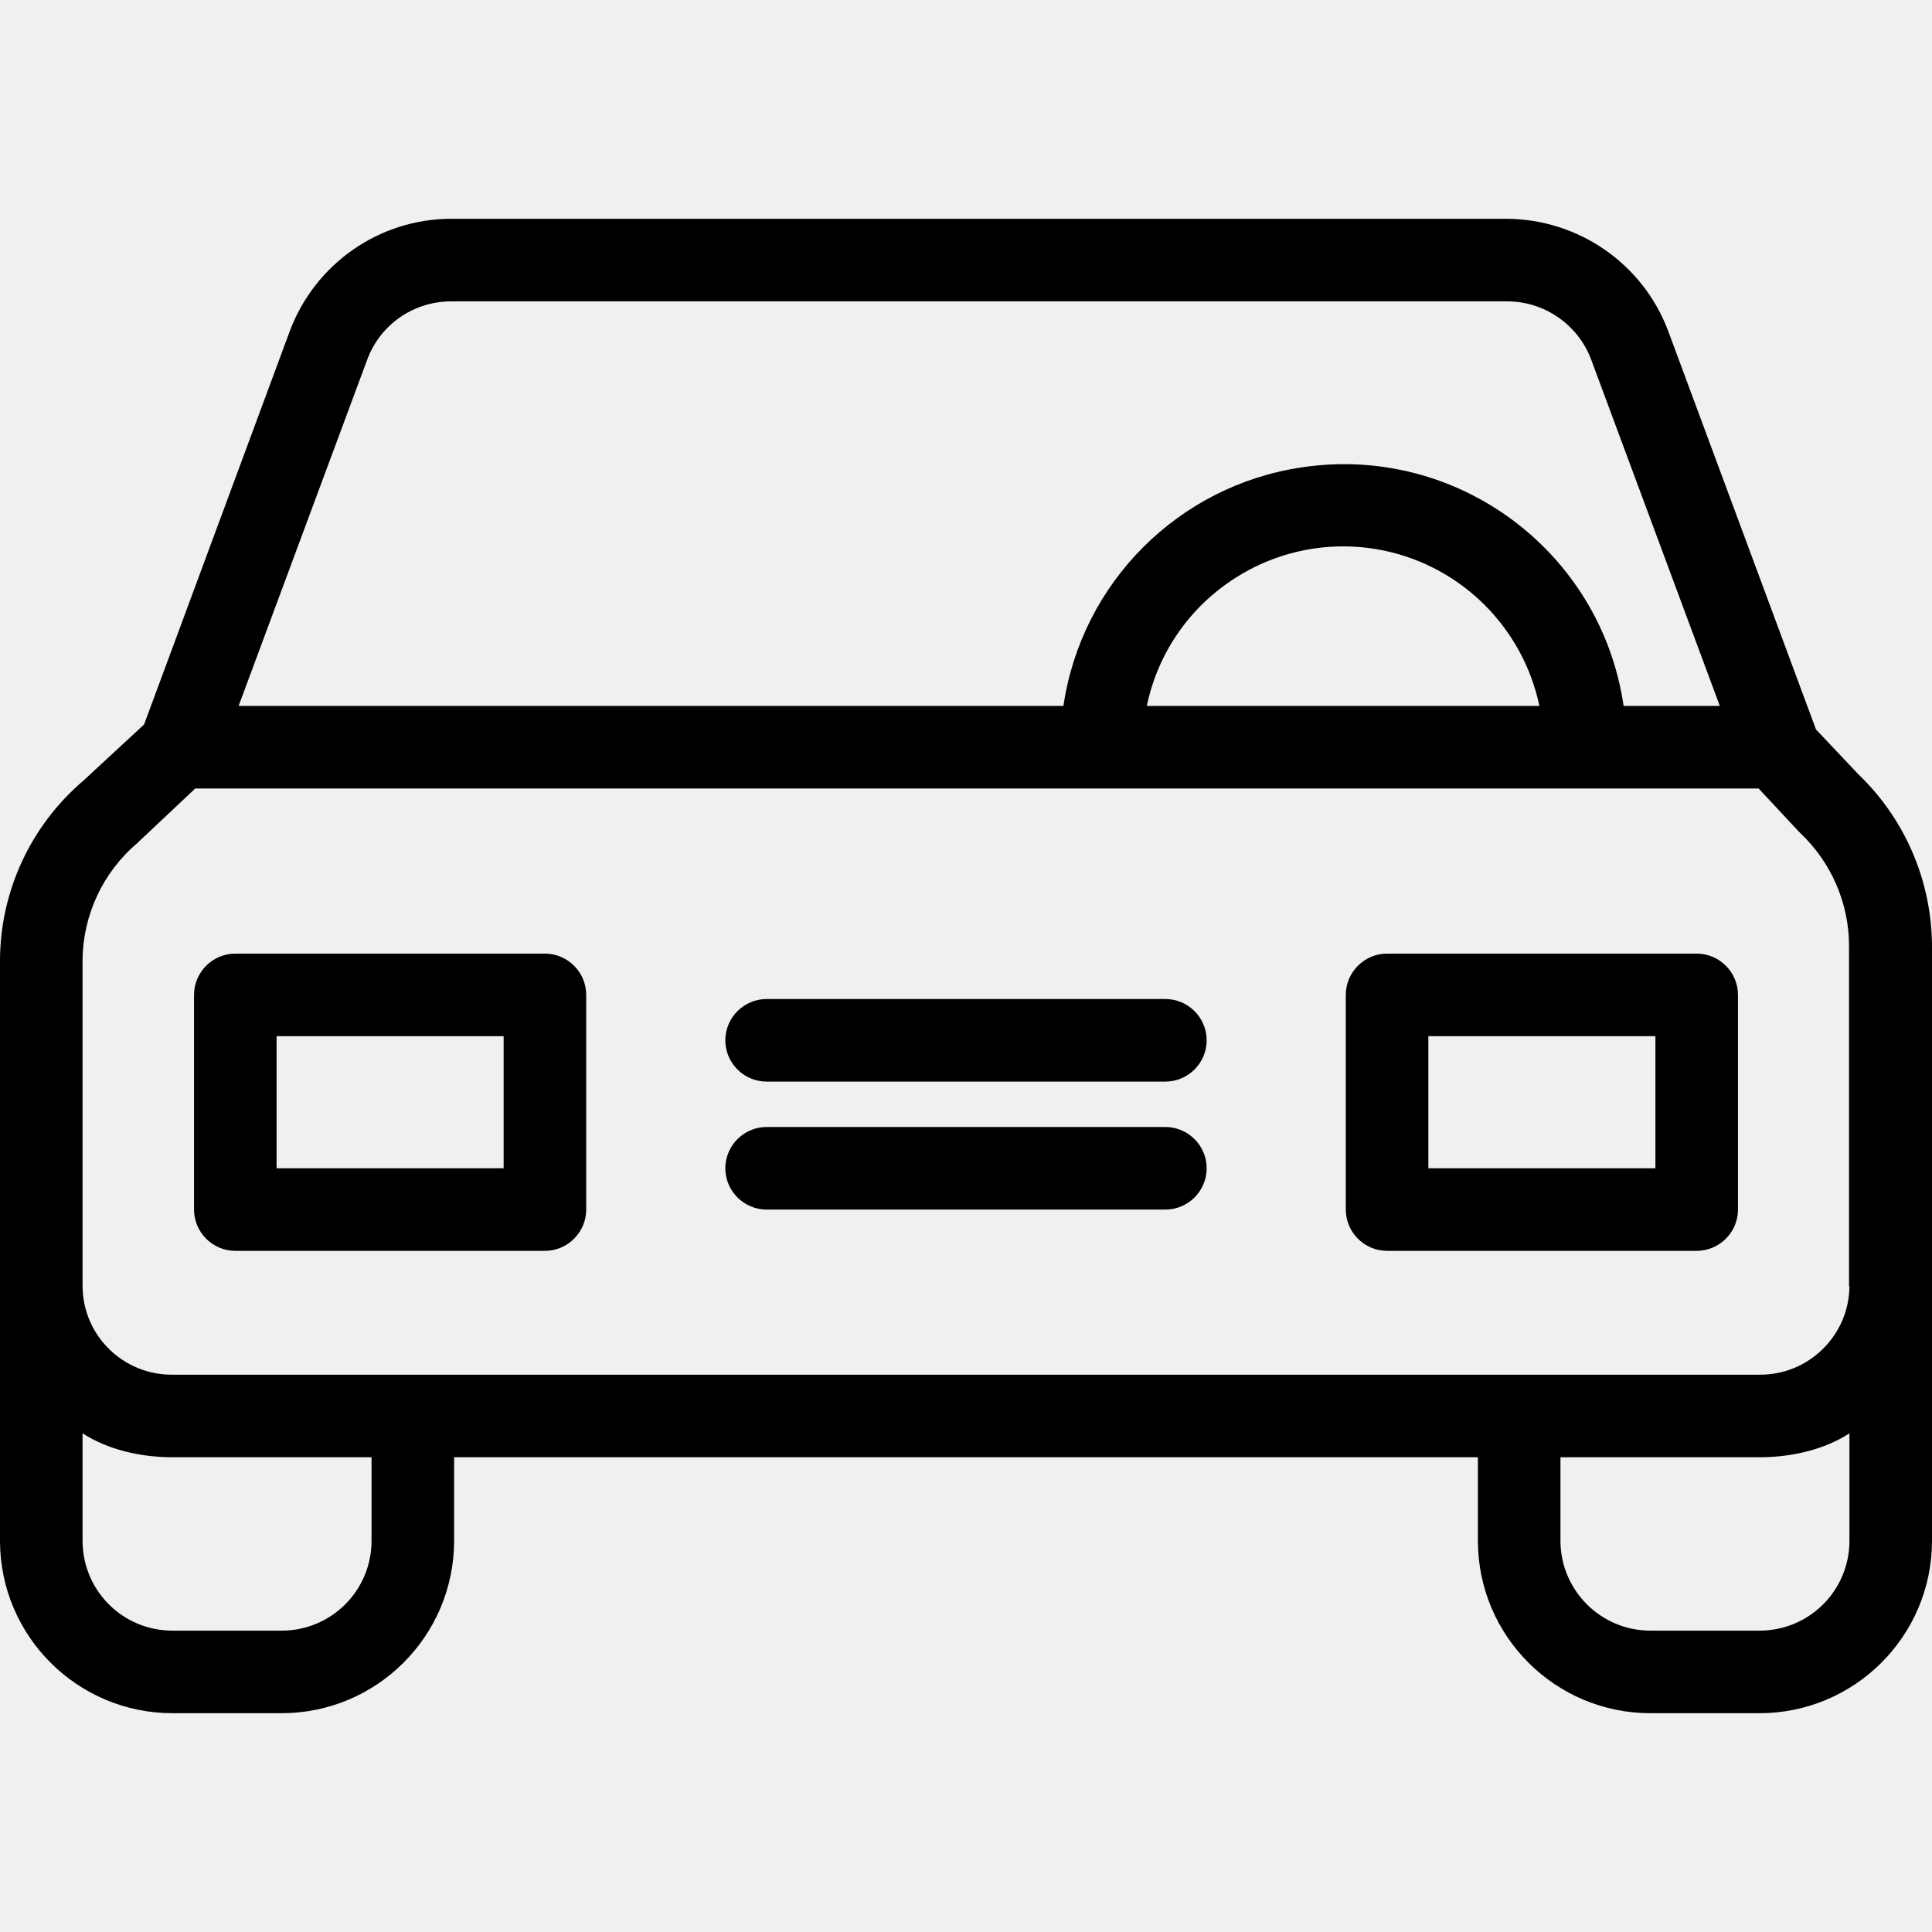
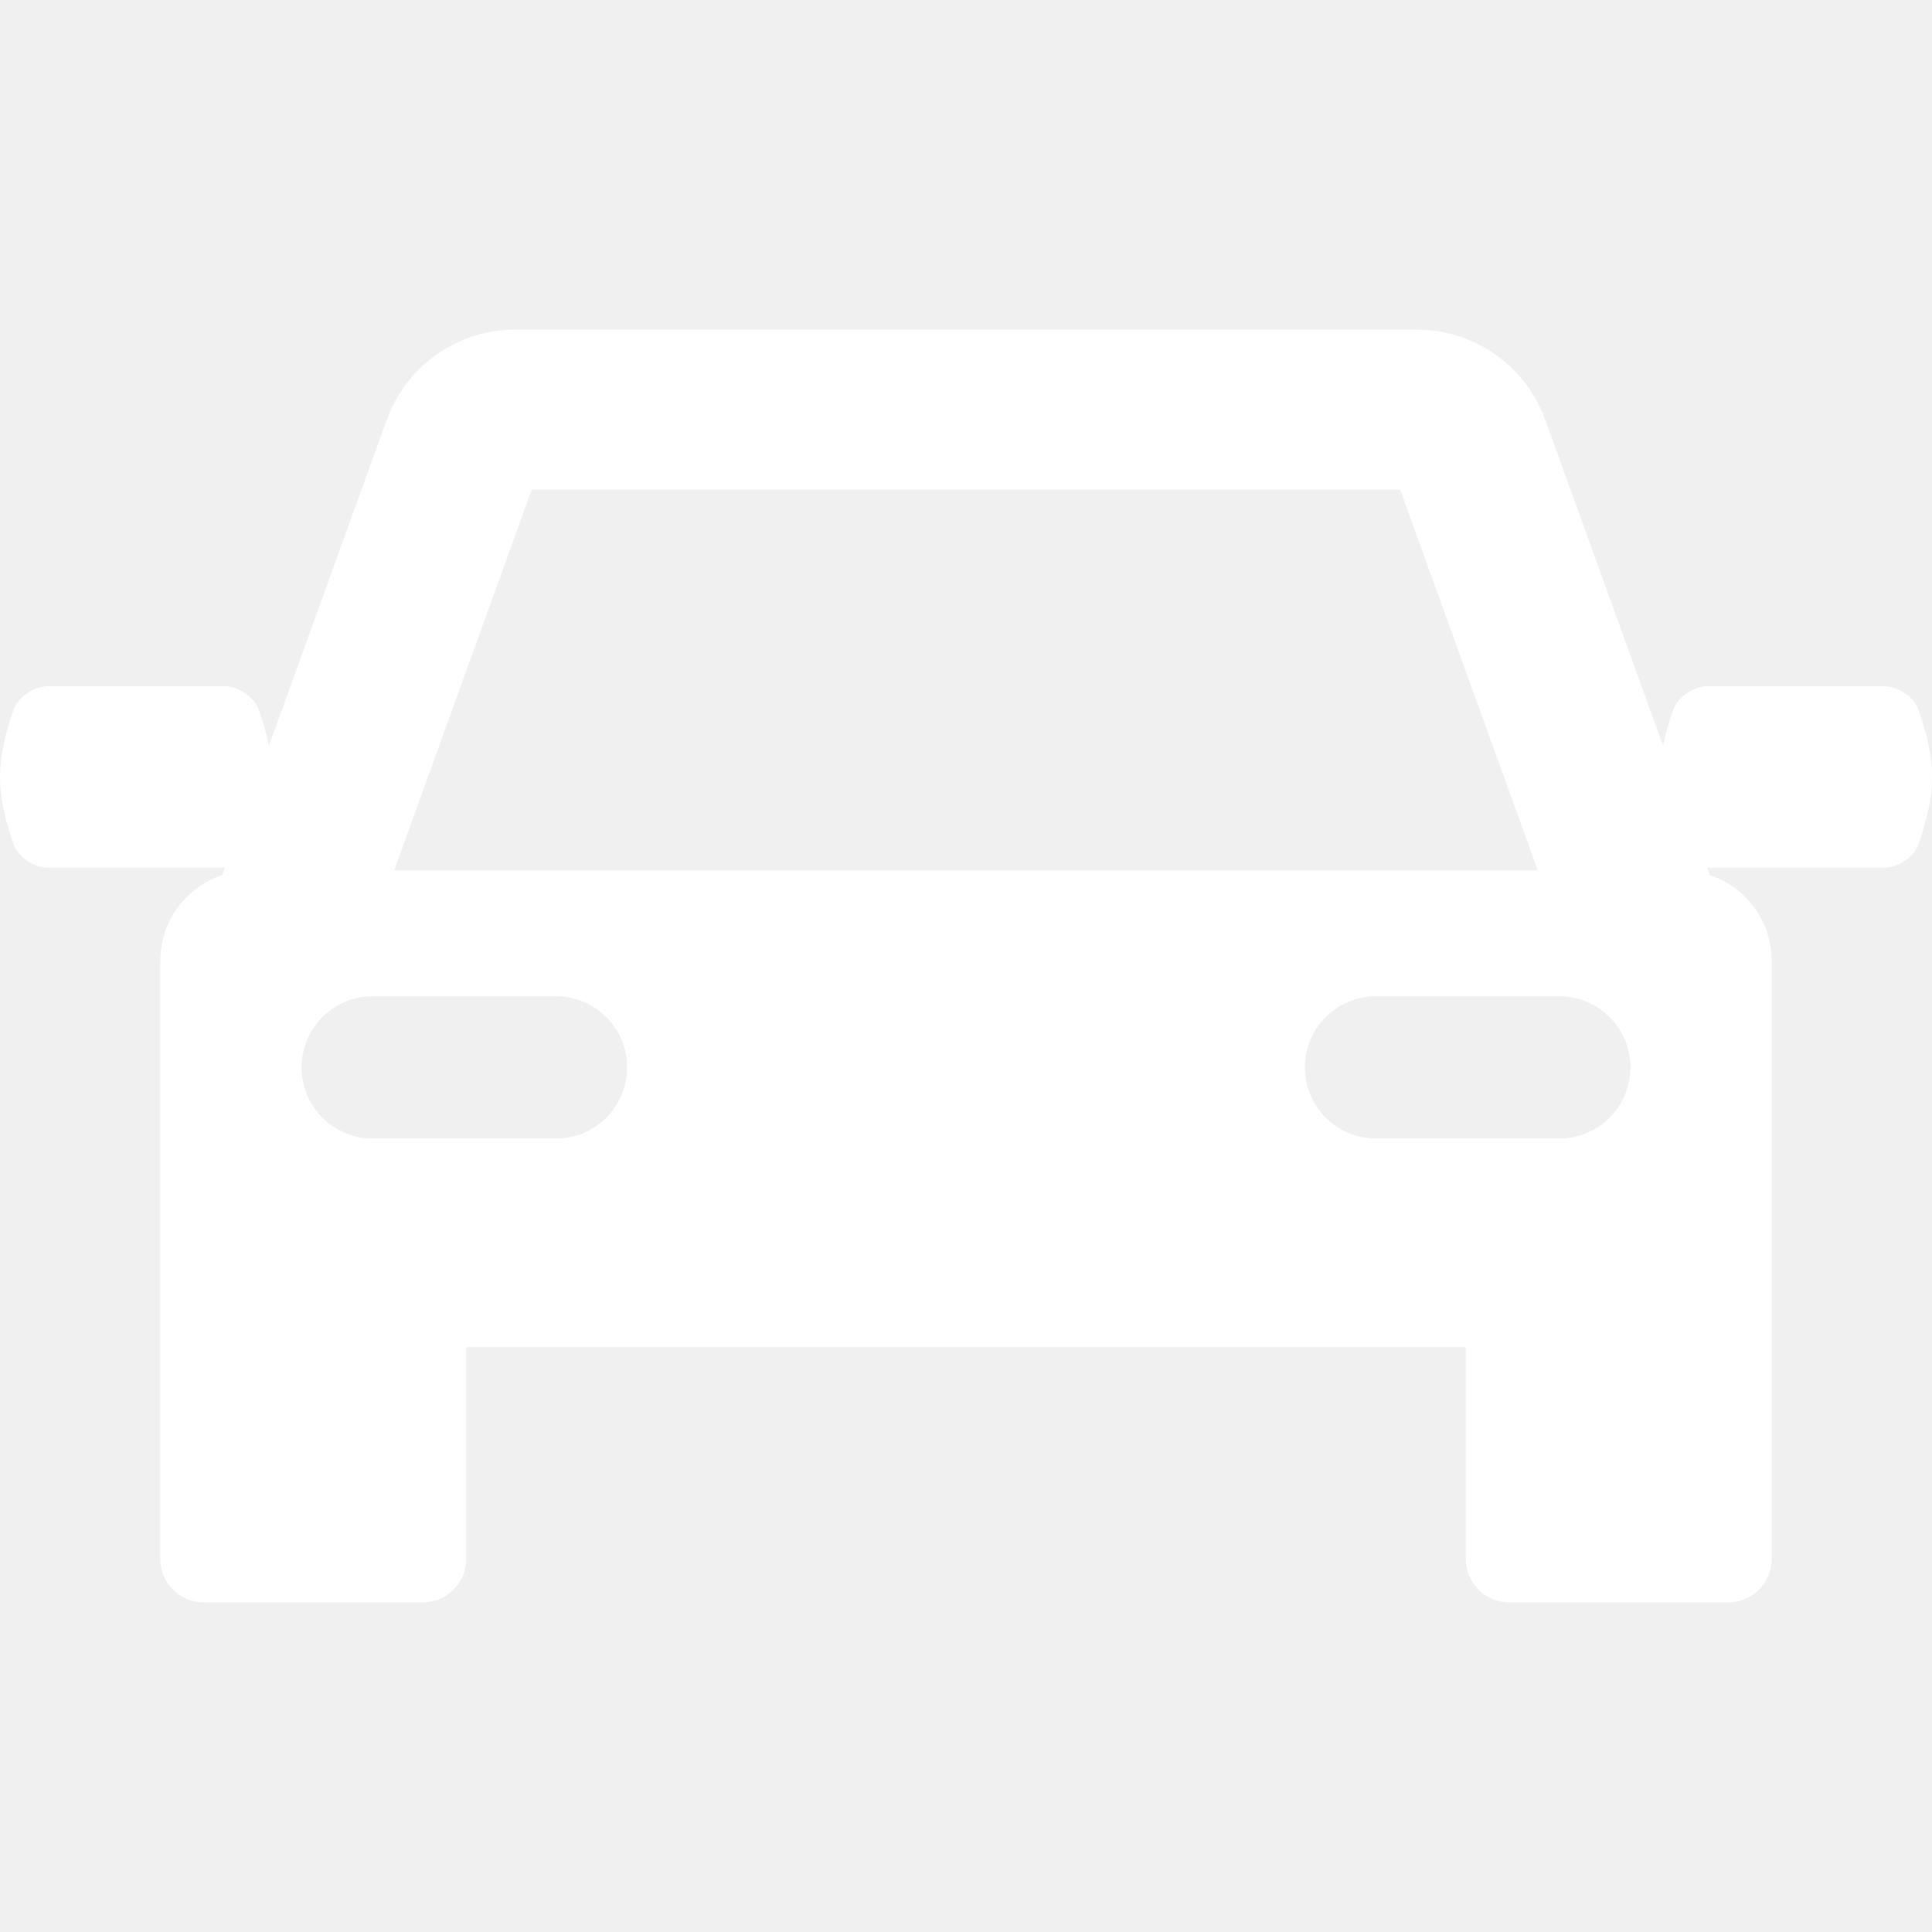
- <svg xmlns="http://www.w3.org/2000/svg" version="1.1" id="Capa_1" x="0px" y="0px" viewBox="0 0 468 468" style="enable-background:new 0 0 468 468;" xml:space="preserve">
+ <svg xmlns="http://www.w3.org/2000/svg" version="1.1" width="512" height="512" x="0" y="0" viewBox="0 0 394.648 394.648" style="enable-background:new 0 0 512 512" xml:space="preserve" class="">
  <g>
+     <path style="" d="M391.909,145.036  c-0.938-2.731-4.263-4.855-7.039-4.855c-12.021,0-24.04,0-36.061,0c-2.775,0-6.101,2.124-7.04,4.855  c-0.918,2.673-1.604,5.058-2.06,7.301l-24.088-66.641c-3.973-10.989-14.495-18.372-26.179-18.372H105.209  c-11.685,0-22.205,7.383-26.18,18.374l-24.089,66.647c-0.457-2.245-1.143-4.633-2.062-7.309c-0.938-2.731-4.264-4.855-7.039-4.855  c-12.02,0-24.04,0-36.061,0c-2.775,0-6.101,2.124-7.039,4.855c-3.652,10.633-3.65,16.72,0.001,27.354  c0.938,2.731,4.264,4.855,7.039,4.855c12.021,0,24.041,0,36.061,0c0.034,0,0.07-0.009,0.105-0.01l-0.544,1.507  c-7.353,2.443-12.662,9.365-12.662,17.539v55.805v4.599v61.752c0,4.909,3.978,8.887,8.887,8.887h44.727  c4.908,0,8.887-3.978,8.887-8.887v-43.262H299.41v43.262c0,4.909,3.979,8.887,8.887,8.887h44.727c4.909,0,8.887-3.978,8.887-8.887  v-61.752v-4.599v-55.805c0-8.172-5.307-15.093-12.657-17.538l-0.545-1.508c0.033,0.001,0.068,0.009,0.101,0.009  c12.021,0,24.04,0,36.061,0c2.776,0,6.101-2.124,7.039-4.855C395.561,161.756,395.559,155.669,391.909,145.036z M108.612,100.028  h177.402l28.108,77.762H80.505L108.612,100.028z M113.56,232.571H76.142c-8.028,0-14.535-6.507-14.535-14.535  c0-8.027,6.506-14.535,14.535-14.535h37.418c8.027,0,14.535,6.507,14.535,14.535C128.096,226.064,121.587,232.571,113.56,232.571z   M318.505,232.571h-37.418c-8.027,0-14.535-6.507-14.535-14.535c0-8.027,6.508-14.535,14.535-14.535h37.418  c8.028,0,14.535,6.507,14.535,14.535C333.04,226.064,326.533,232.571,318.505,232.571z" fill="#ffffff" data-original="#000000" />
    <g>
-       <path d="M450.1,187.5l-10.2-10.8l-35.8-96.5C398,63.9,382.4,53.1,365,53H109.3c-17.4,0-33,10.9-39.1,27.2l-35.3,95.3l-14.7,13.6    C7.4,200,0,216,0,232.8v140.6c0.1,23,18.8,41.6,41.8,41.6h26.4c23,0,41.7-18.6,41.8-41.6V353h248v20.4c0.1,23,18.8,41.6,41.8,41.6    h26.4c23,0,41.7-18.6,41.8-41.6V229.1C467.9,213.4,461.5,198.4,450.1,187.5z M89,87c3.2-8.5,11.3-14,20.3-14h255.8    c9,0,17.1,5.6,20.3,14l31.2,84h-23.3c-5.5-37.5-40.4-63.4-77.9-57.8c-29.9,4.4-53.4,27.9-57.8,57.8H57.8L89,87z M372.9,171h-95.1    c5.5-26.3,31.3-43.1,57.6-37.6C354.2,137.4,368.9,152.1,372.9,171z M90,373.4c-0.1,12-9.8,21.6-21.8,21.6H41.8    c-12,0-21.7-9.6-21.8-21.6v-26.2c6,3.9,13.9,5.8,21.8,5.8H90V373.4z M448,373.4c-0.1,12-9.8,21.6-21.8,21.6h-26.4    c-12,0-21.7-9.7-21.8-21.6V353h48.2c7.9,0,15.8-1.9,21.8-5.8V373.4z M426.2,333H41.8c-11.9,0.1-21.7-9.4-21.8-21.4v-78.8    c0-11,4.9-21.5,13.3-28.6c0.1-0.1,0.3-0.3,0.4-0.4L47.3,191H426l9.6,10.3c0.1,0.2,0.4,0.3,0.5,0.5c7.5,7.1,11.8,17,11.8,27.3v82.5    h0.1C447.9,323.5,438.1,333.1,426.2,333z" />
-     </g>
+ </g>
+     <g>
+ </g>
+     <g>
+ </g>
+     <g>
+ </g>
+     <g>
+ </g>
+     <g>
+ </g>
+     <g>
+ </g>
+     <g>
+ </g>
+     <g>
+ </g>
+     <g>
+ </g>
+     <g>
+ </g>
+     <g>
+ </g>
+     <g>
+ </g>
+     <g>
+ </g>
+     <g>
+ </g>
  </g>
-   <g>
-     <g>
-       <path d="M132,231H57c-5.5,0-10,4.5-10,10v52c0,5.5,4.5,10,10,10h75c5.5,0,10-4.5,10-10v-52C142,235.5,137.5,231,132,231z M122,283    H67v-32h55V283z" />
-     </g>
-   </g>
-   <g>
-     <g>
-       <path d="M411,231h-75c-5.5,0-10,4.5-10,10v52c0,5.5,4.5,10,10,10h75c5.5,0,10-4.5,10-10v-52C421,235.5,416.5,231,411,231z     M401,283h-55v-32h55V283z" />
-     </g>
-   </g>
-   <g>
-     <g>
-       <path d="M282.3,273h-96.6c-5.5,0-10,4.5-10,10s4.5,10,10,10h96.6c5.5,0,10-4.5,10-10S287.8,273,282.3,273z" />
-     </g>
-   </g>
-   <g>
-     <g>
-       <path d="M282.3,242h-96.6c-5.5,0-10,4.5-10,10s4.5,10,10,10h96.6c5.5,0,10-4.5,10-10S287.8,242,282.3,242z" />
-     </g>
-   </g>
-   <g>
- </g>
-   <g>
- </g>
-   <g>
- </g>
-   <g>
- </g>
-   <g>
- </g>
-   <g>
- </g>
-   <g>
- </g>
-   <g>
- </g>
-   <g>
- </g>
-   <g>
- </g>
-   <g>
- </g>
-   <g>
- </g>
-   <g>
- </g>
-   <g>
- </g>
-   <g>
- </g>
</svg>
